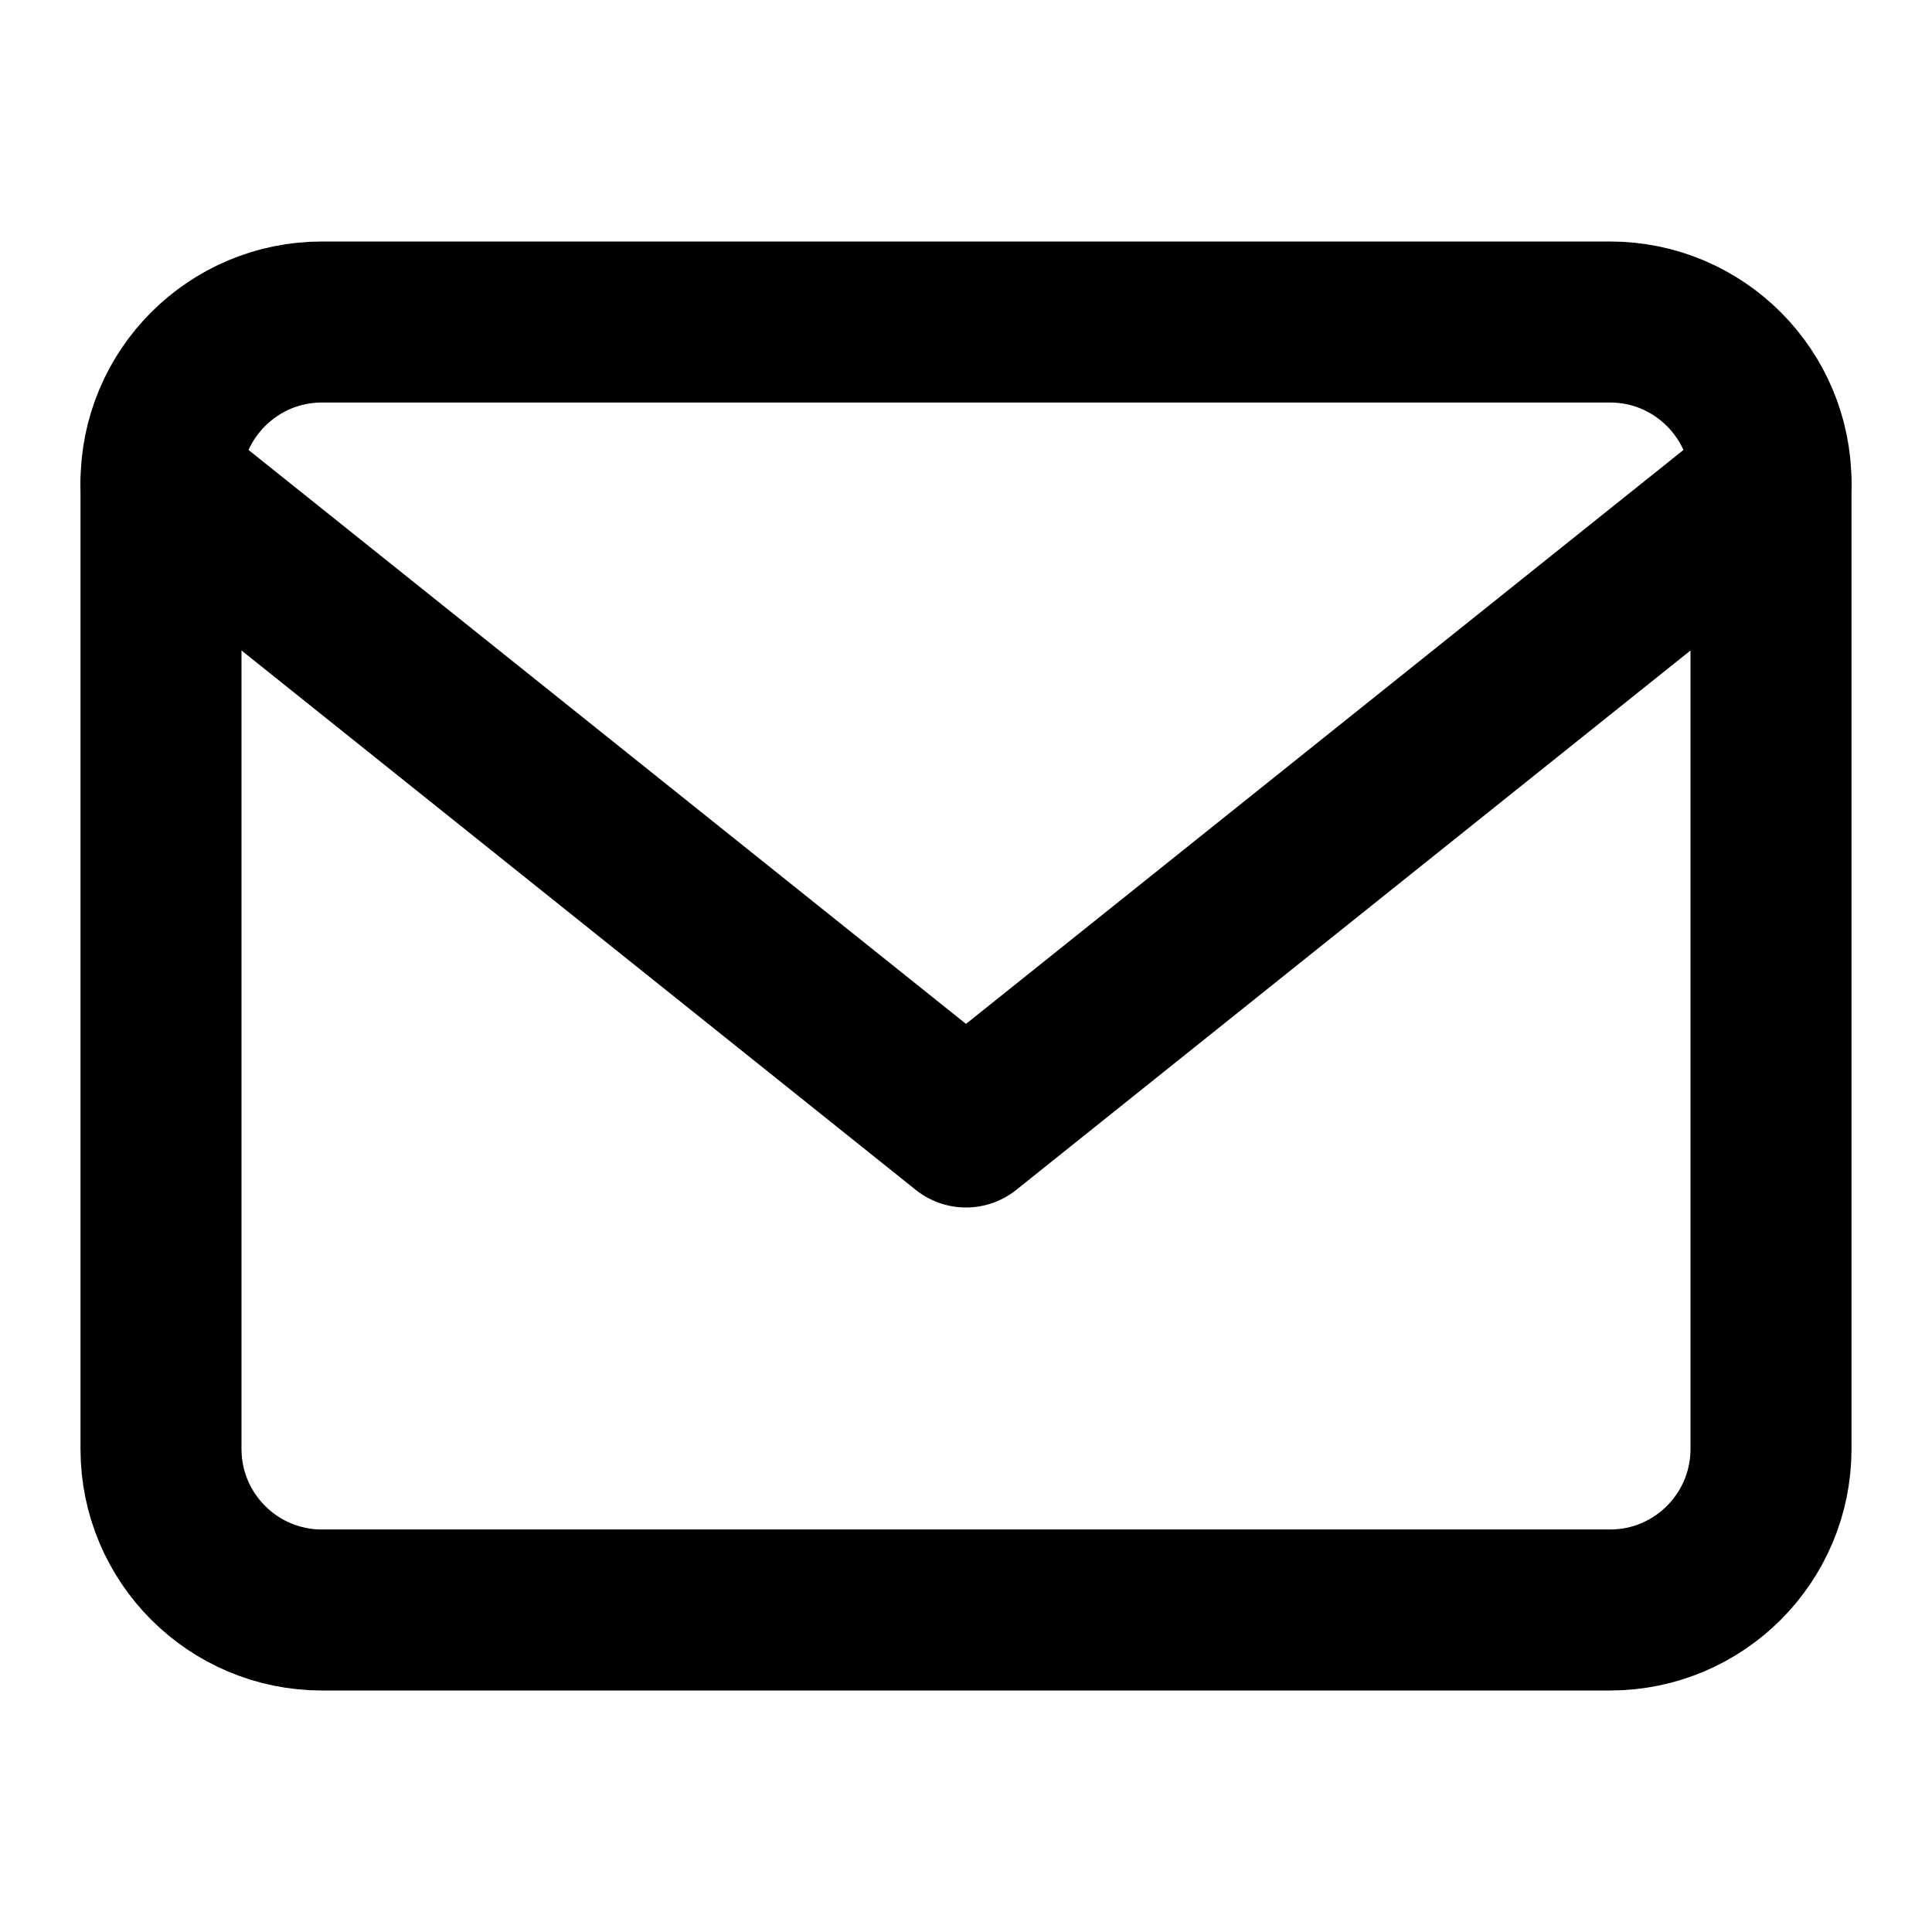
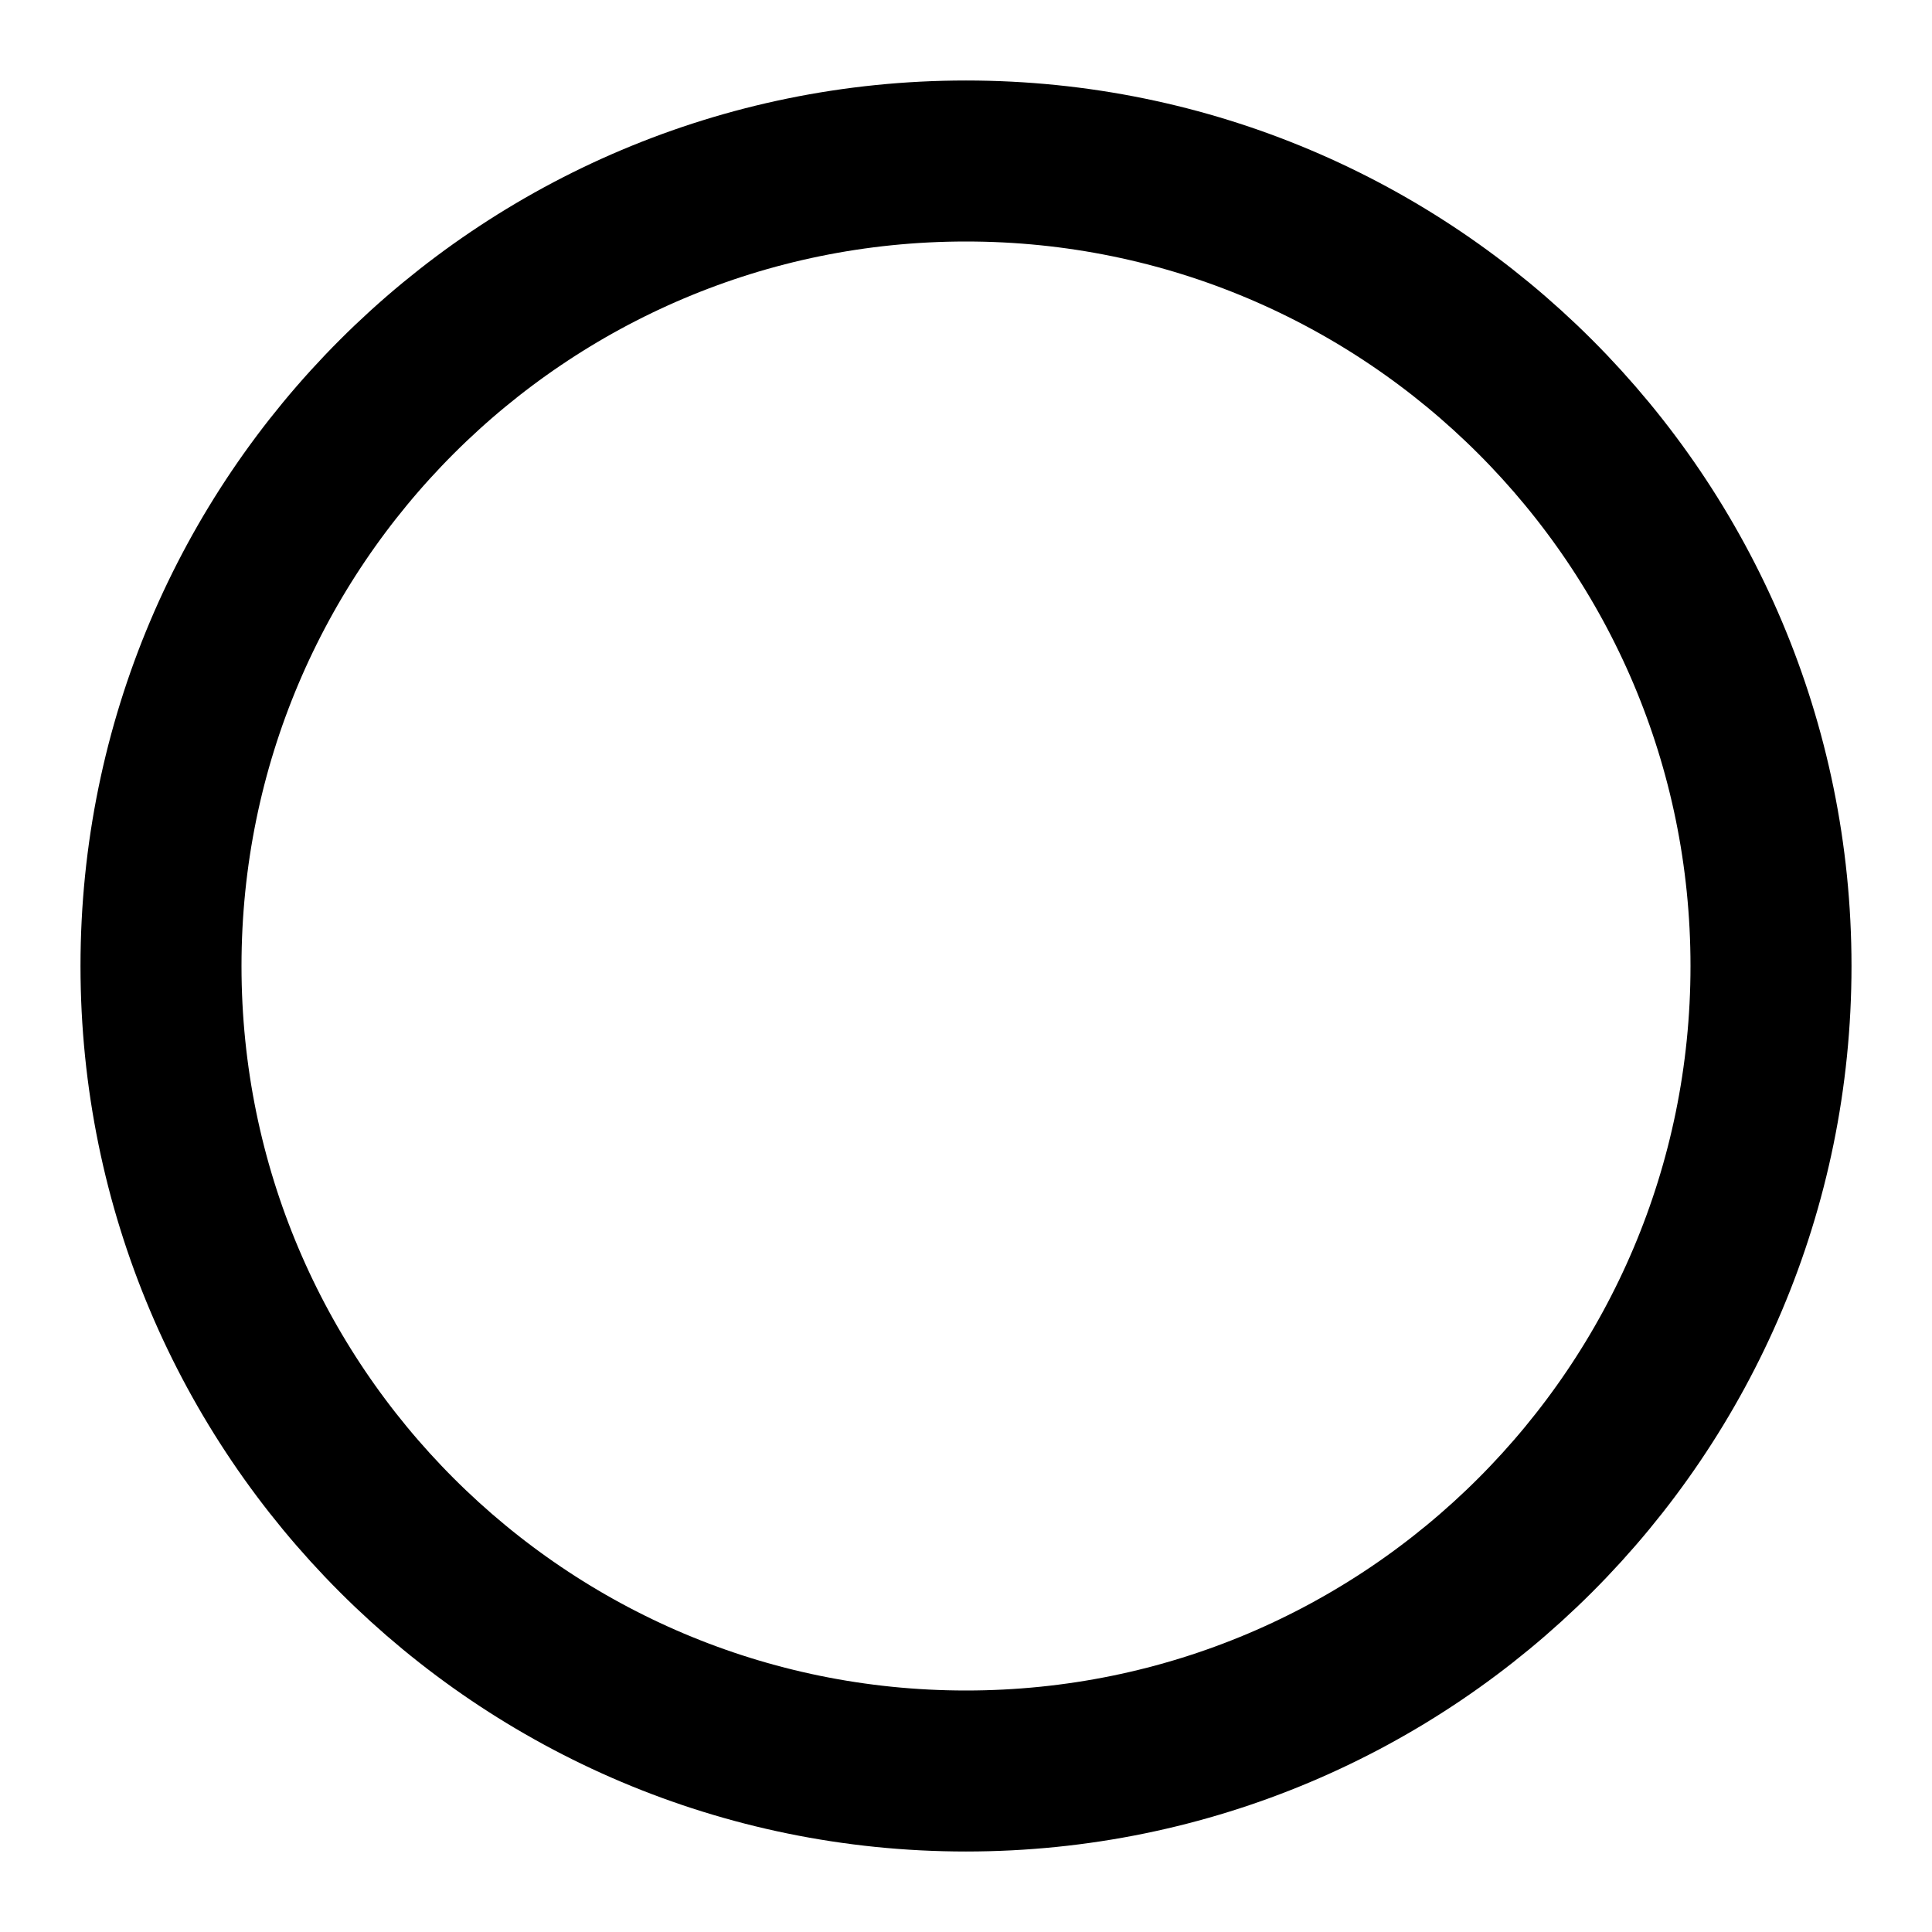
<svg xmlns="http://www.w3.org/2000/svg" viewBox="0 0 24 24" fill="none" stroke="currentColor" stroke-width="2" stroke-linecap="round" stroke-linejoin="round" aria-hidden="true" focusable="false">
-   <rect x="2" y="4" width="20" height="16" rx="2" />
-   <path d="M2 6l10 8 10-8" />
+   <circle cx="12" cy="12" r="10" />
</svg>
